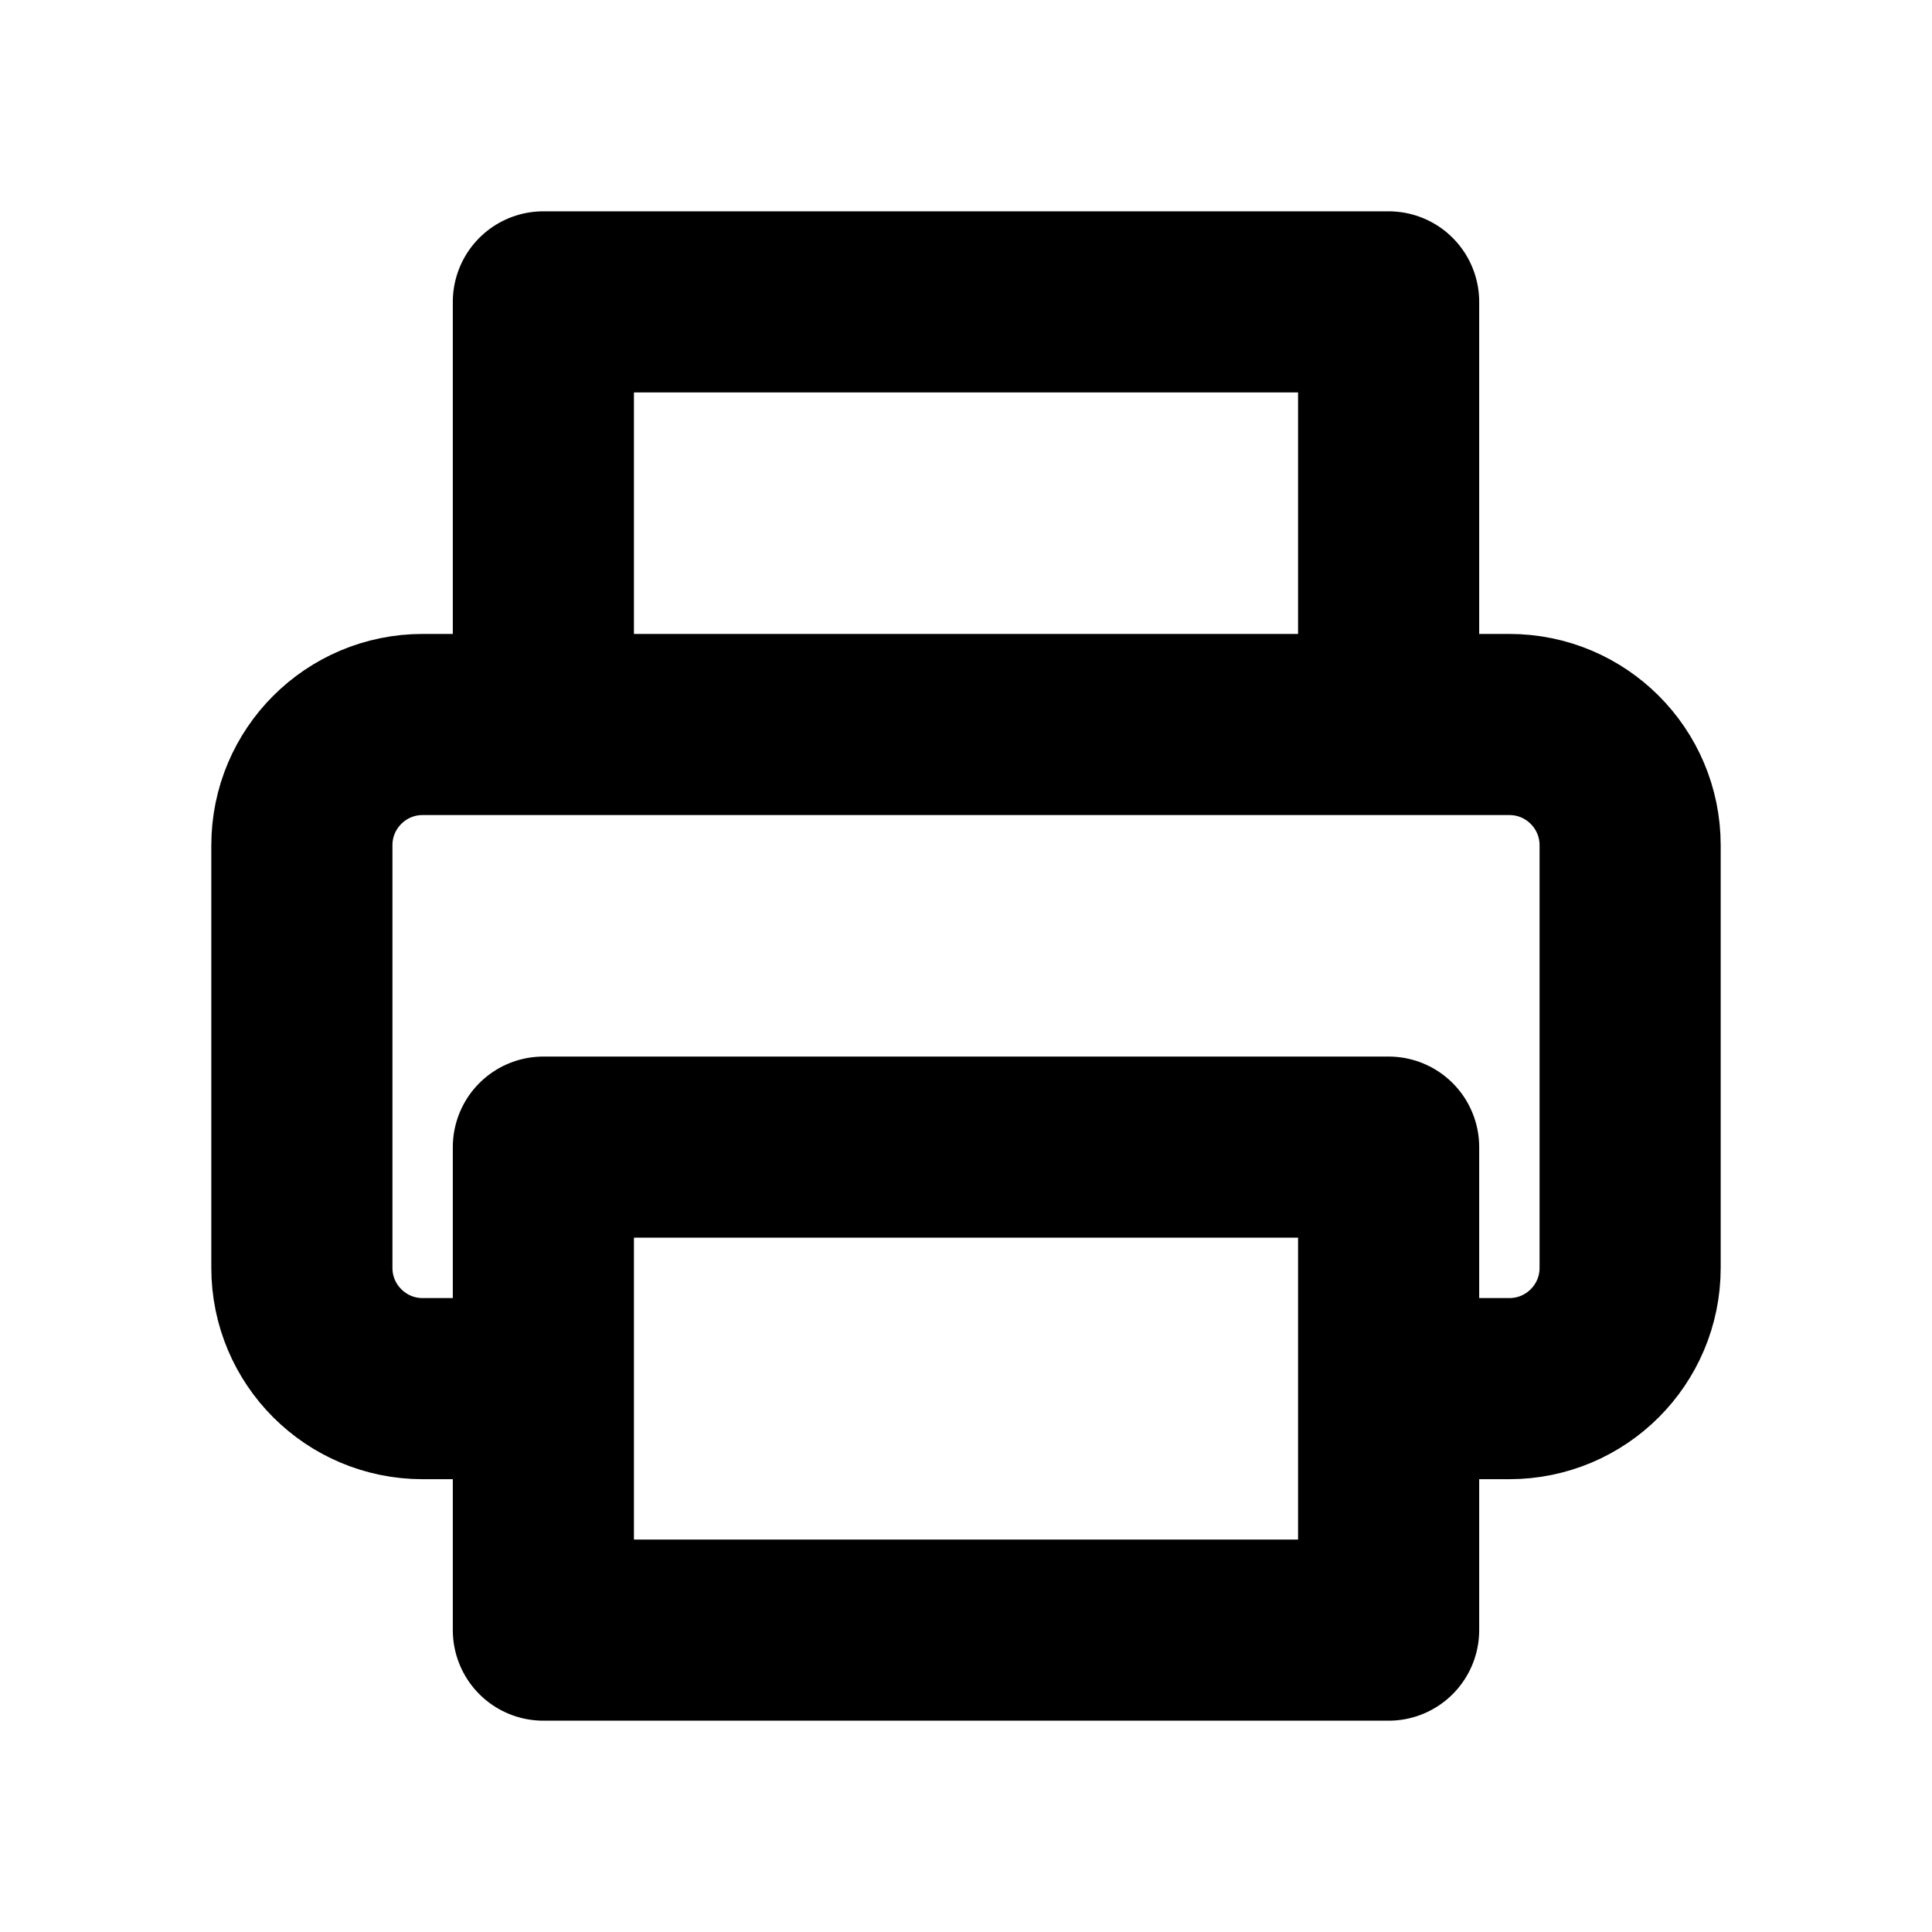
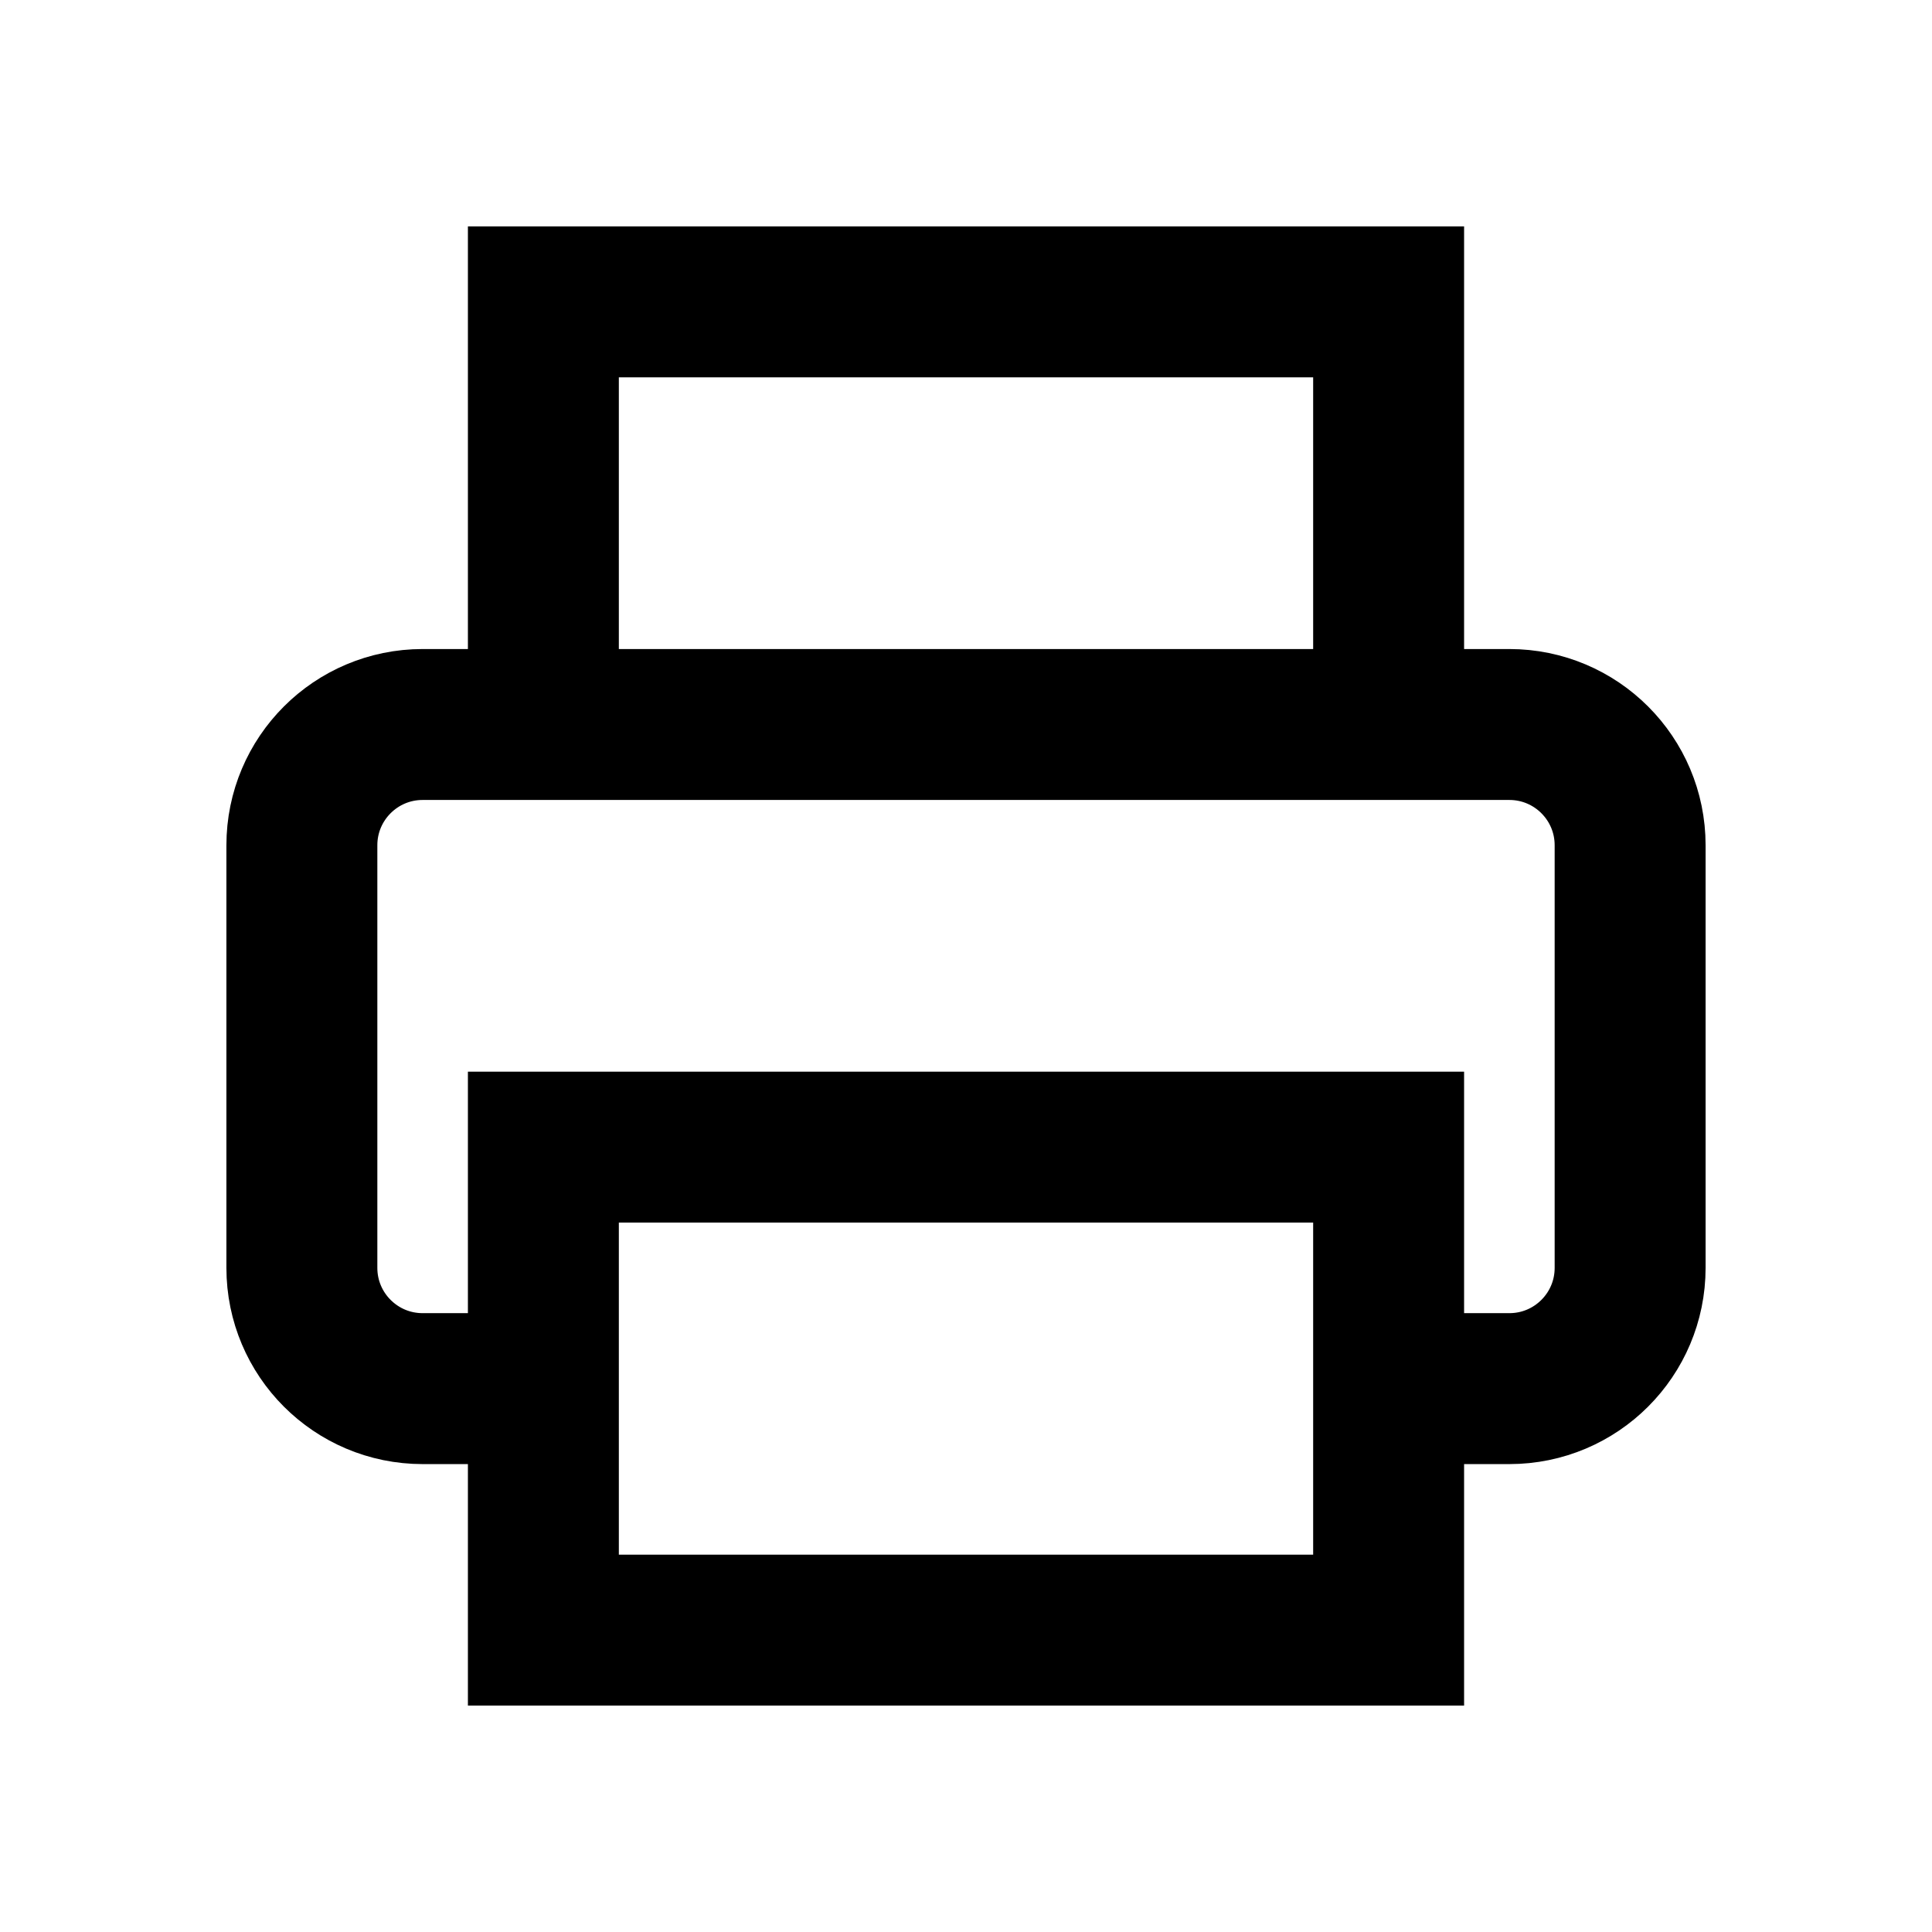
- <svg xmlns="http://www.w3.org/2000/svg" viewBox="0 0 16 16" fill="none" stroke="currentColor" stroke-width="1.5" stroke-linecap="round" stroke-linejoin="round">
+ <svg xmlns="http://www.w3.org/2000/svg" viewBox="0 0 16 16" fill="none" stroke="currentColor" stroke-width="1.25" stroke-linecap="square" stroke-linejoin="miter">
  <path d="M4.5 6V2.5h7V6M4.5 11.5h-1a1 1 0 0 1-1-1V7a1 1 0 0 1 1-1h9a1 1 0 0 1 1 1v3.5a1 1 0 0 1-1 1h-1M4.5 9.5h7v4h-7z" />
</svg>
